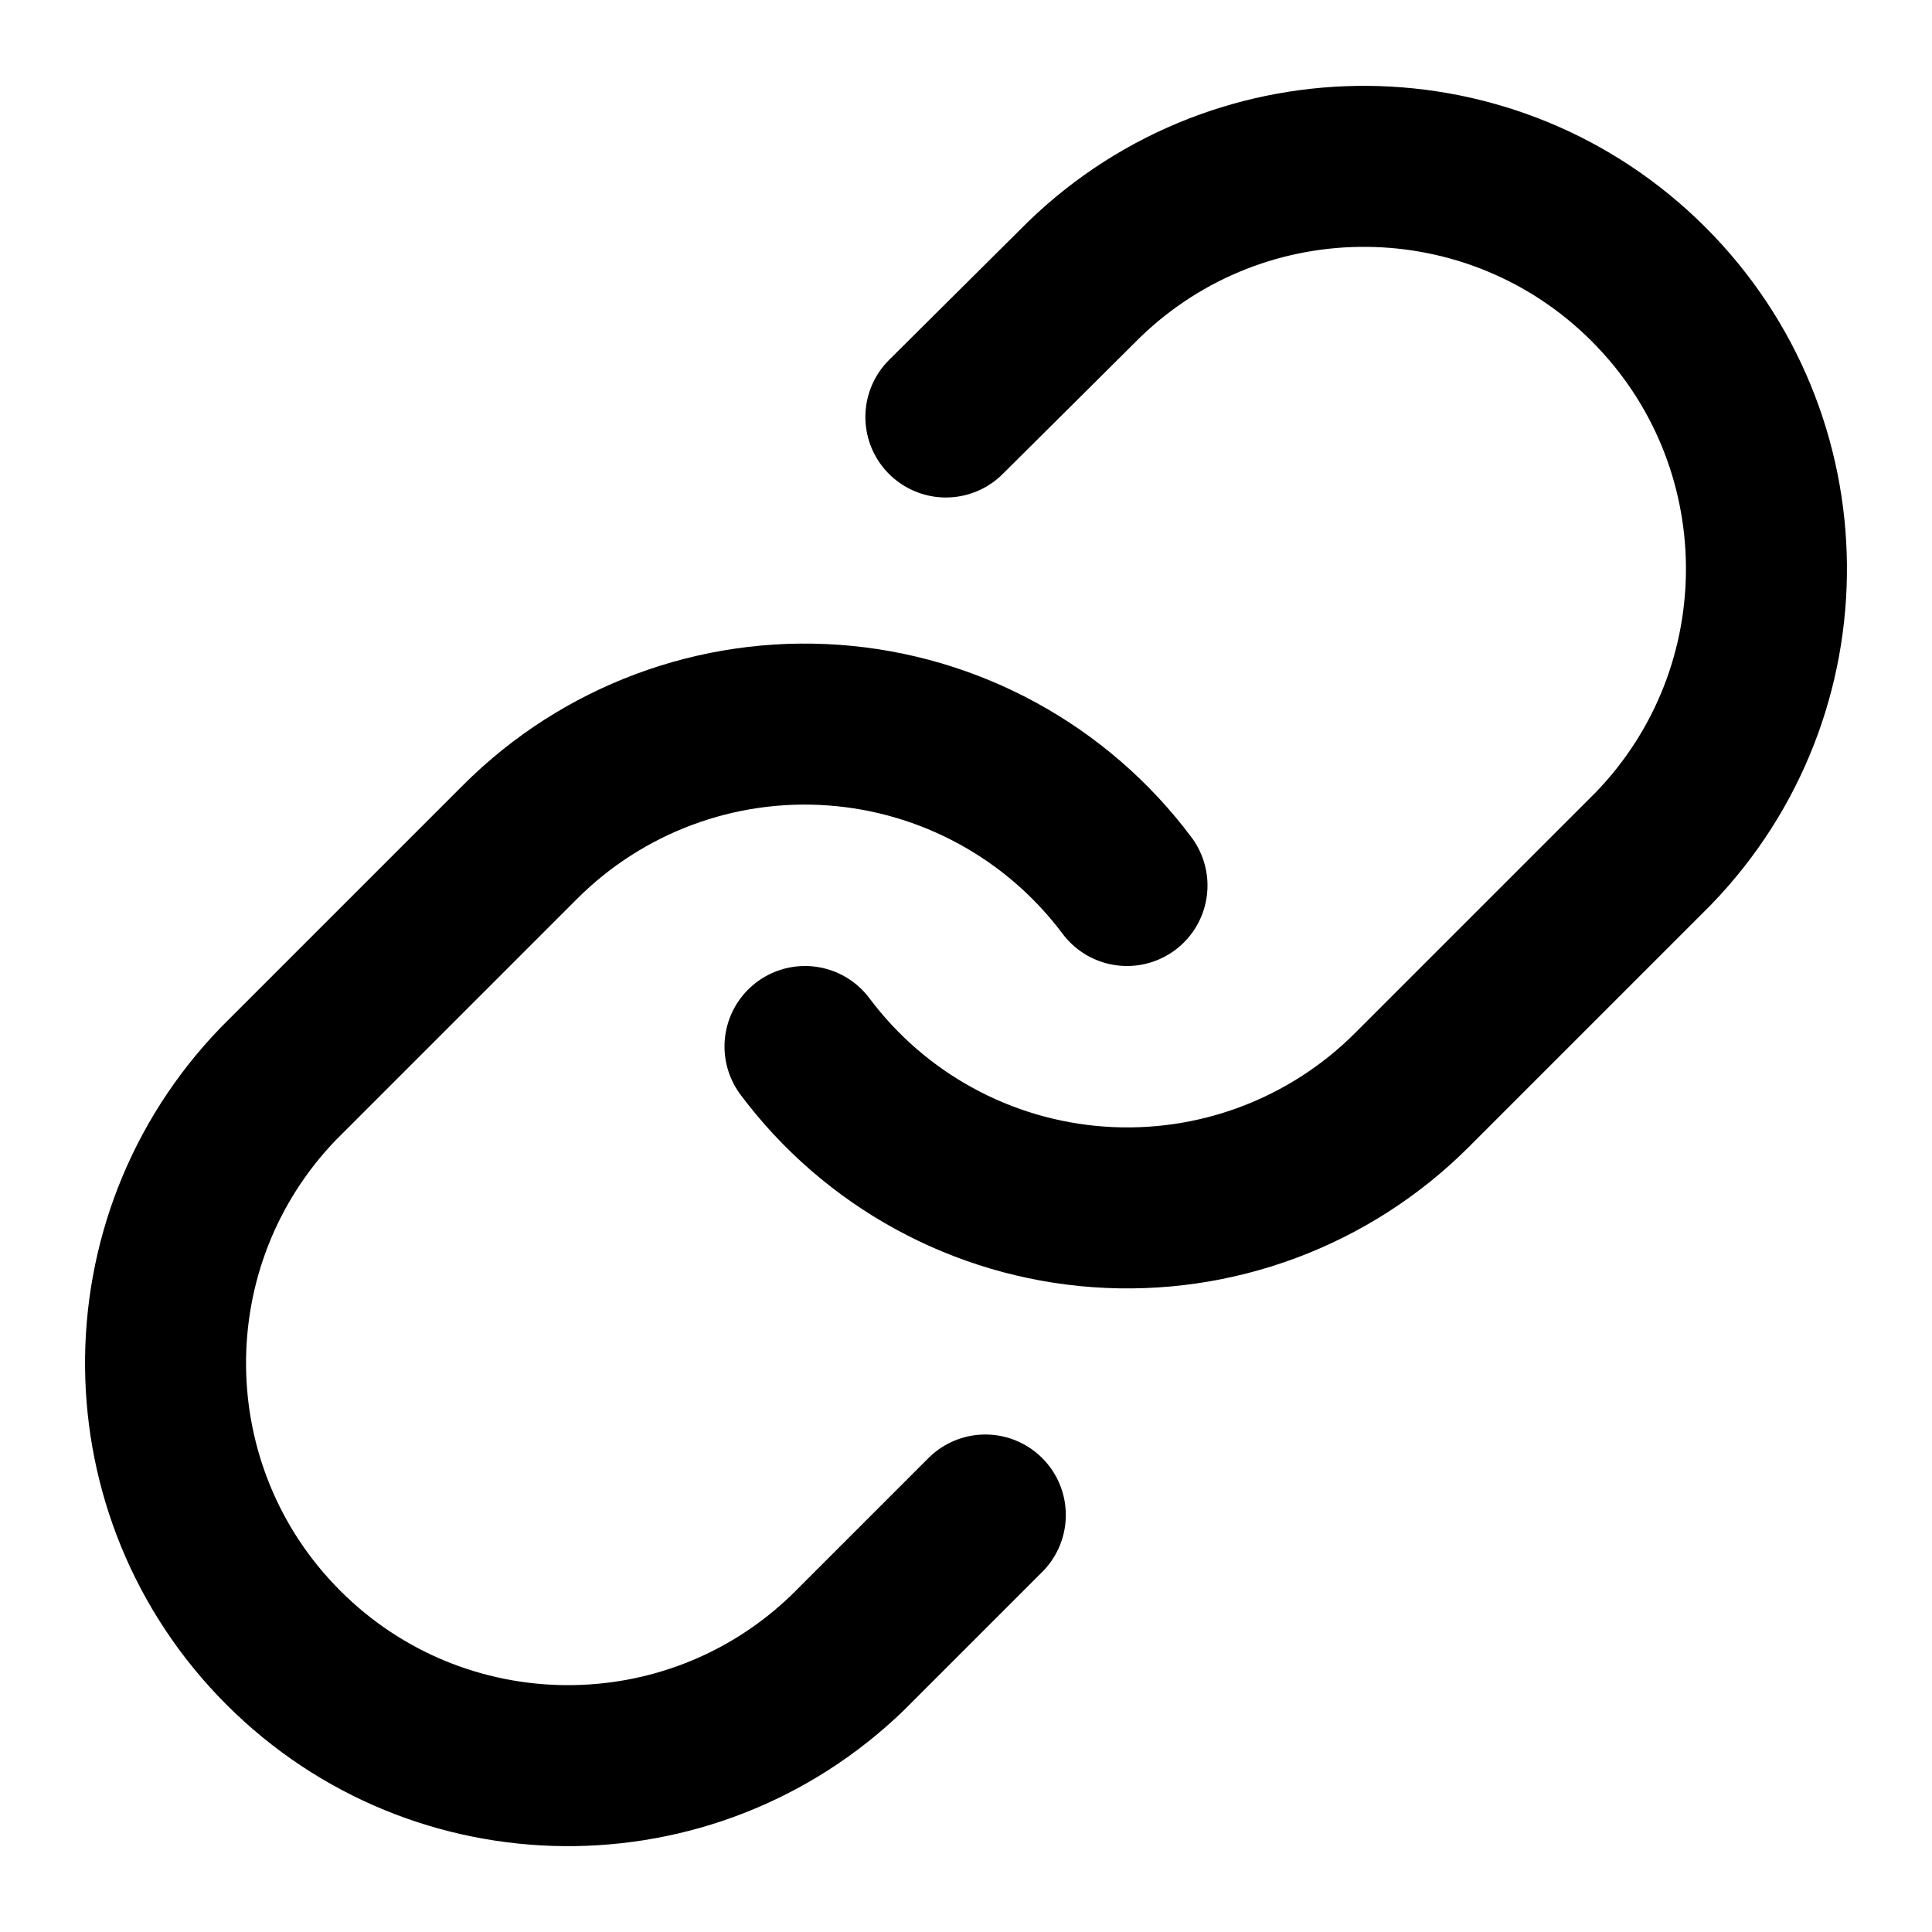
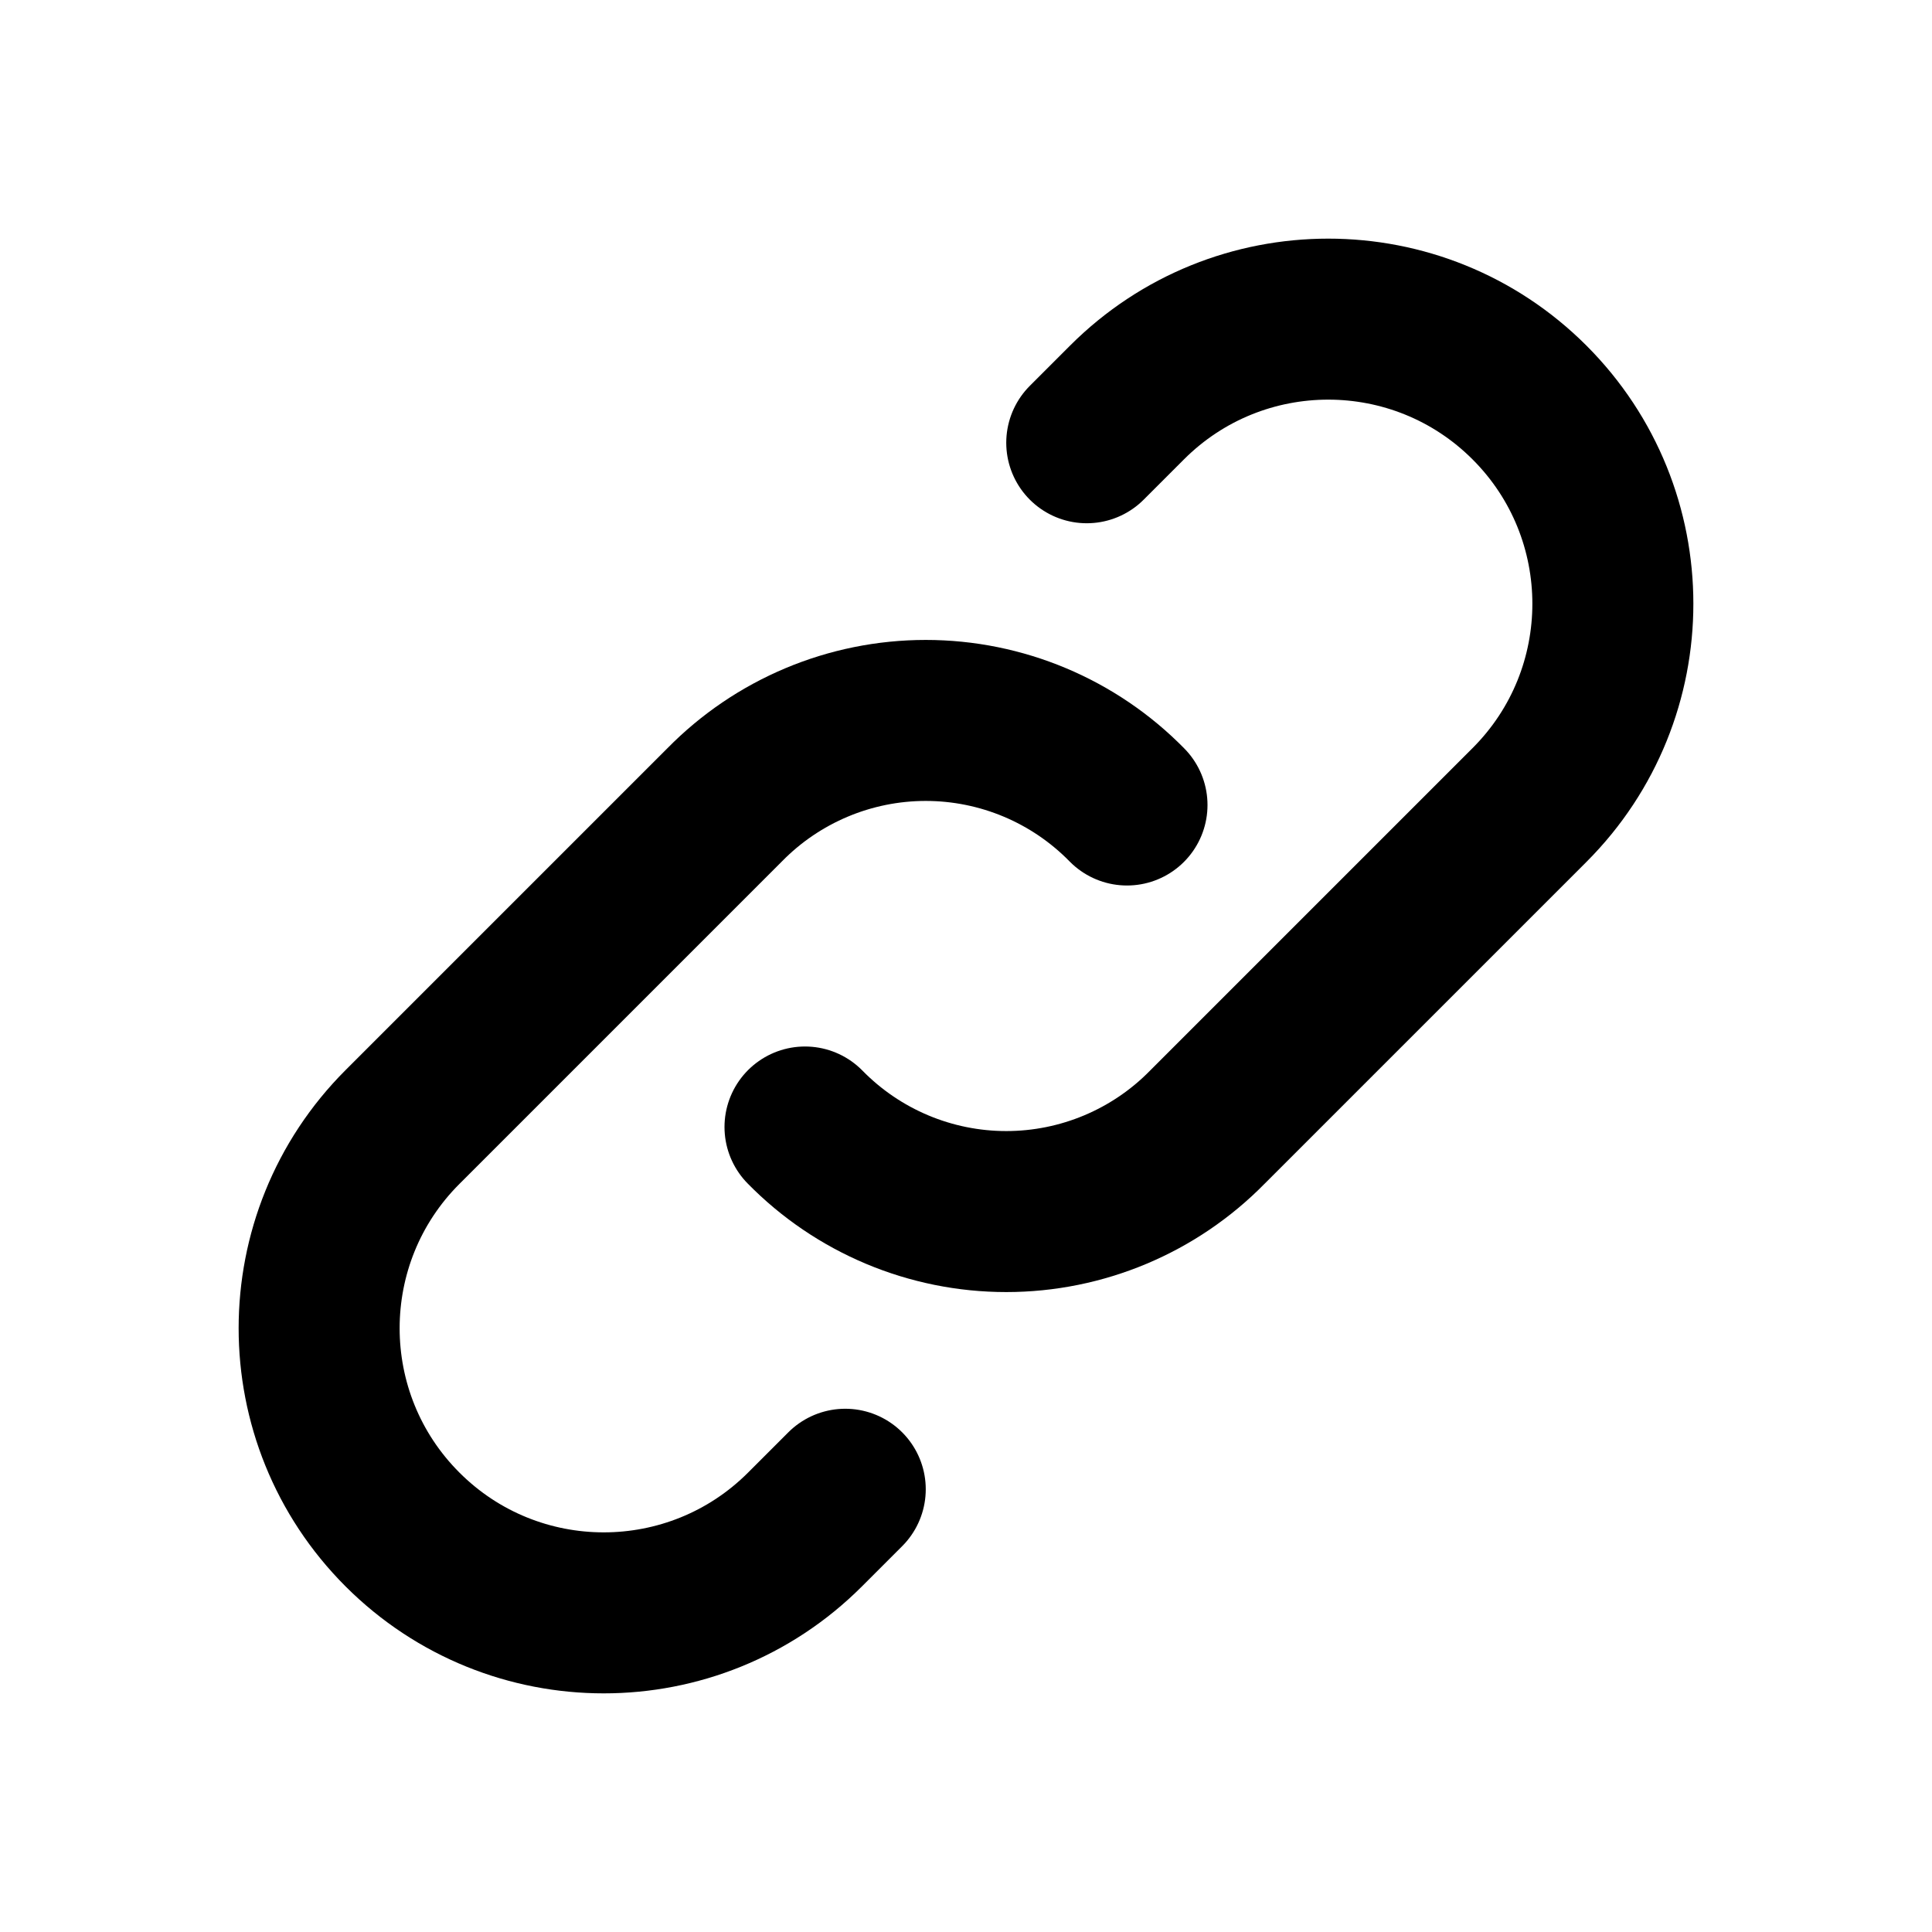
- <svg xmlns="http://www.w3.org/2000/svg" width="24" height="24" viewBox="0 0 24 24" fill="none" stroke="currentColor" stroke-width="2" stroke-linecap="round" stroke-linejoin="round" class="feather feather-link">
-   <path d="M10 13a5 5 0 0 0 7.54.54l3-3a5 5 0 0 0-7.07-7.07l-1.72 1.71" />
-   <path d="M14 11a5 5 0 0 0-7.54-.54l-3 3a5 5 0 0 0 7.07 7.07l1.71-1.71" />
+ <svg xmlns="http://www.w3.org/2000/svg" class="icon icon-tabler icon-tabler-link" width="24" height="24" viewBox="0 0 24 24" stroke-width="2" stroke="currentColor" fill="none" stroke-linecap="round" stroke-linejoin="round">
+   <path stroke="none" d="M0 0h24v24H0z" />
+   <path d="M10 14a3.5 3.5 0 0 0 5 0l4 -4a3.5 3.5 0 0 0 -5 -5l-.5 .5" />
+   <path d="M14 10a3.5 3.5 0 0 0 -5 0l-4 4a3.5 3.5 0 0 0 5 5l.5 -.5" />
</svg>
